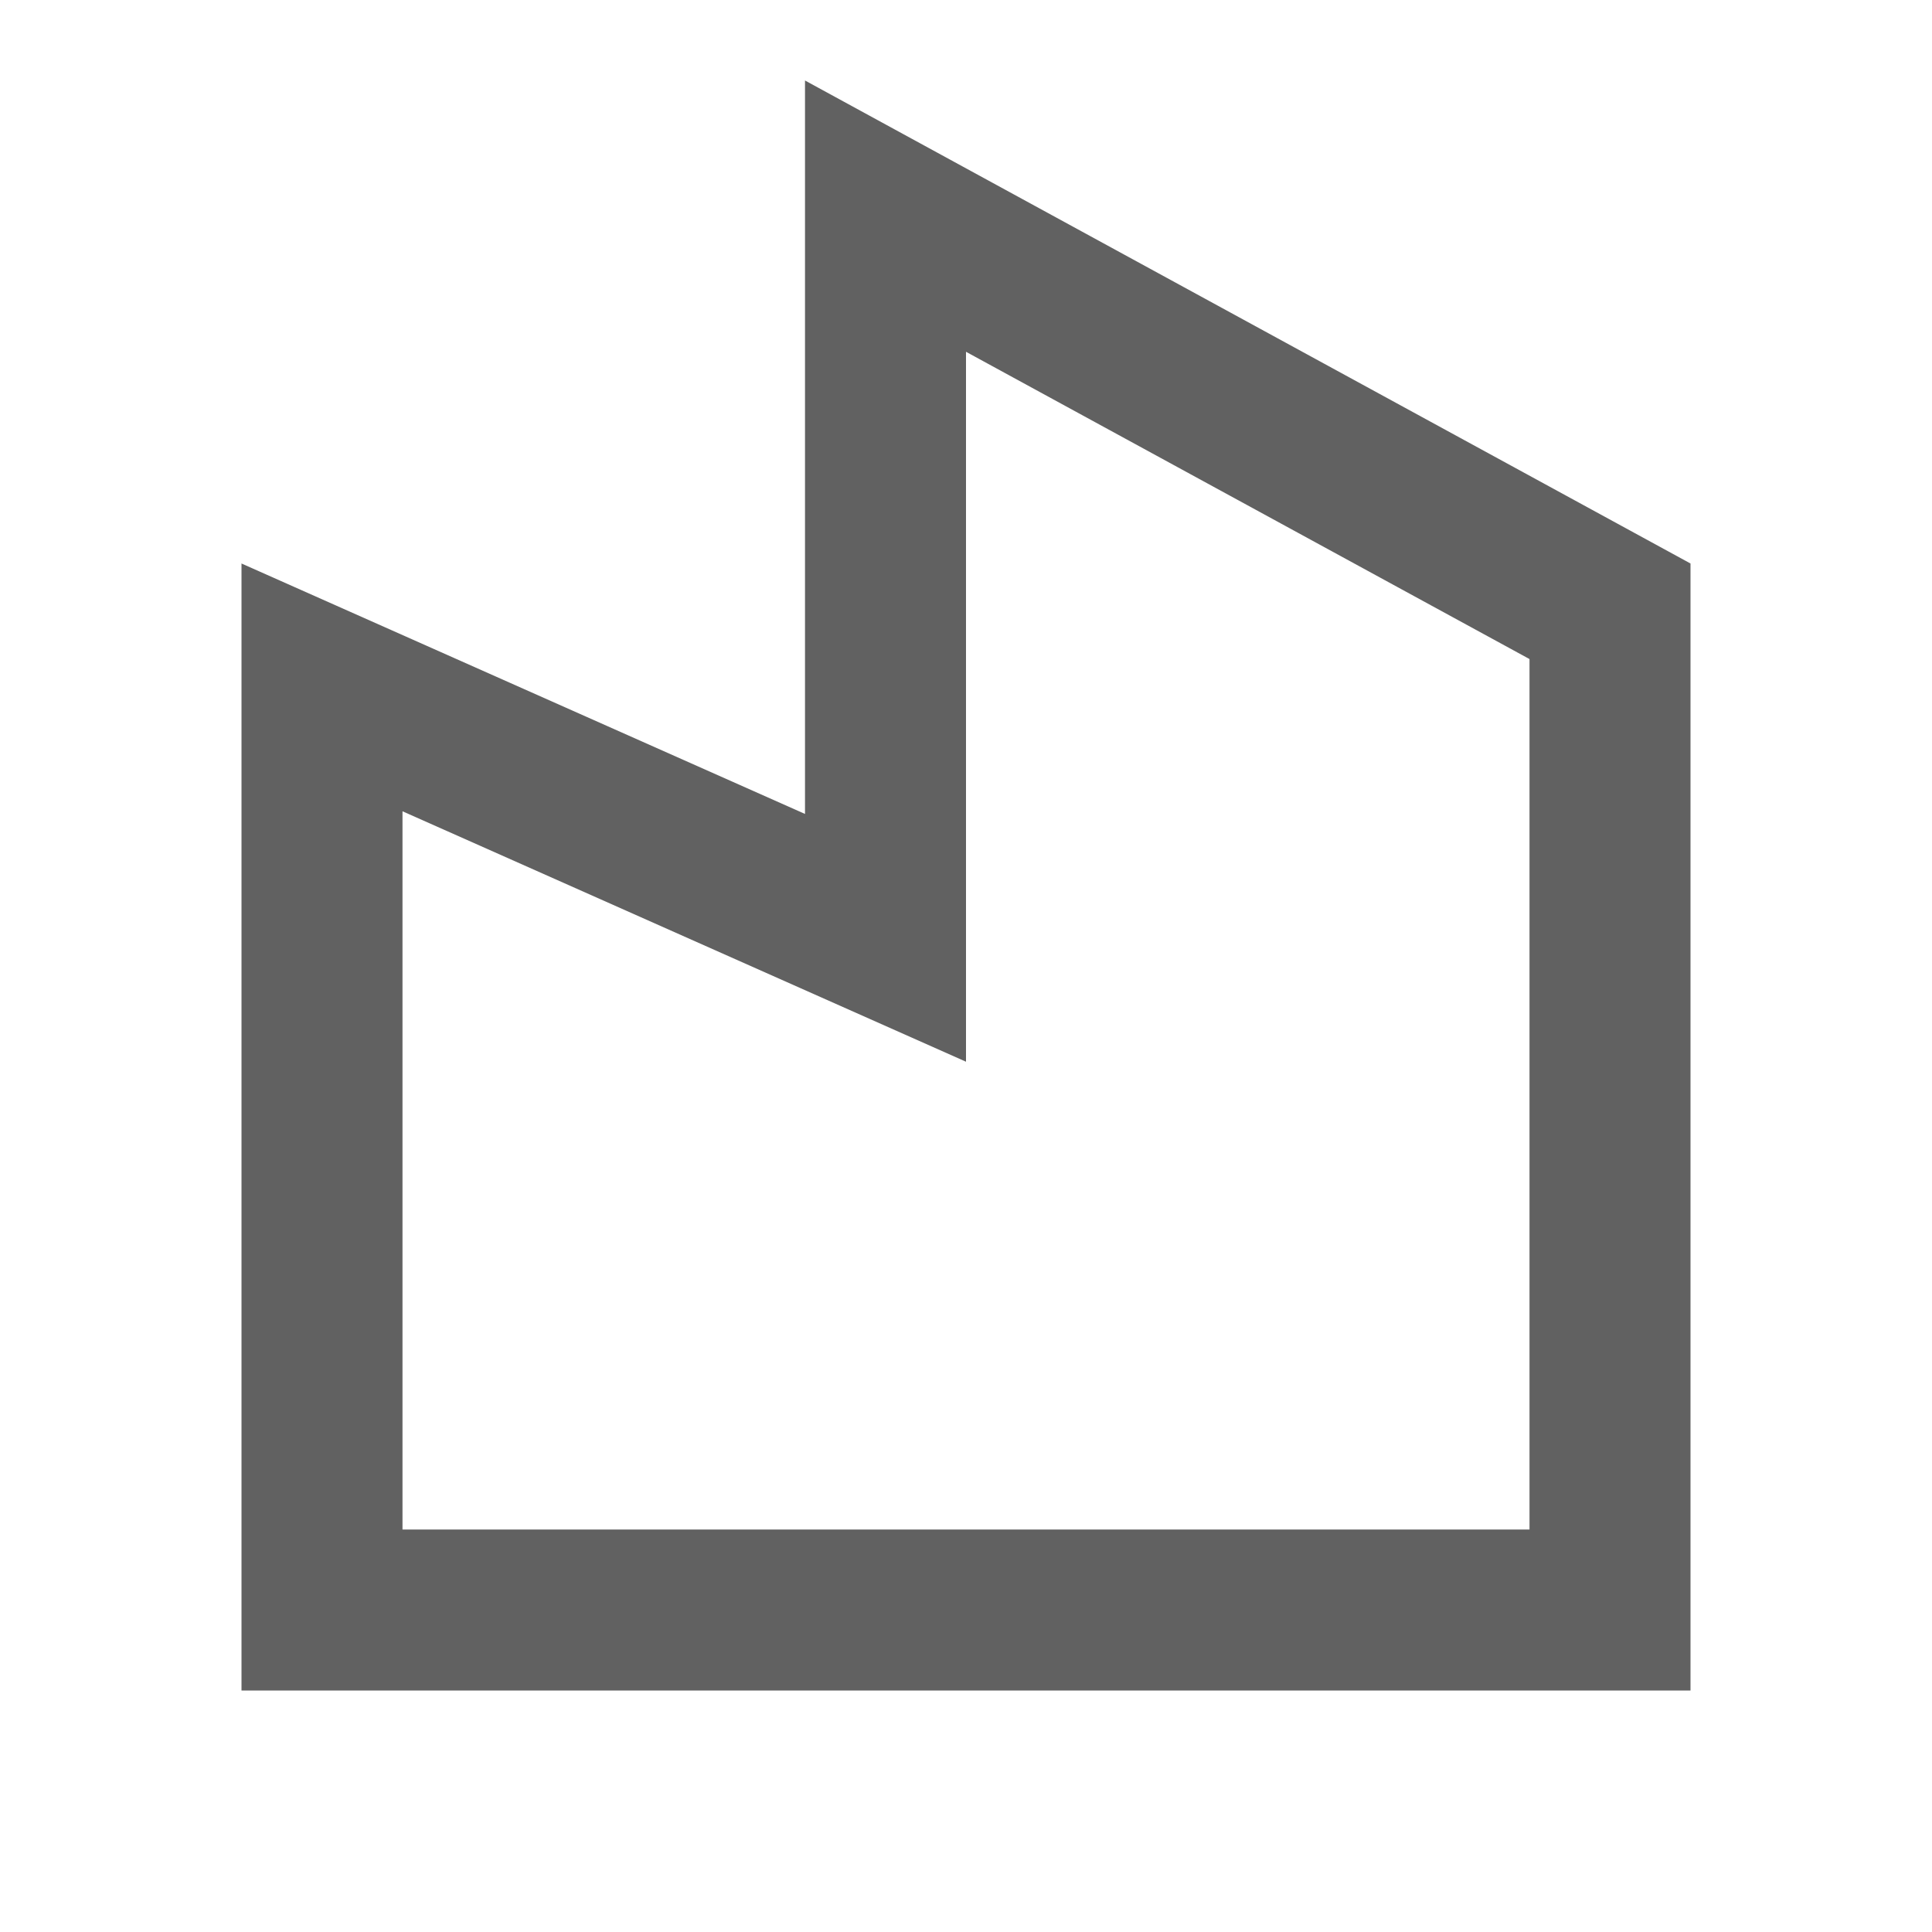
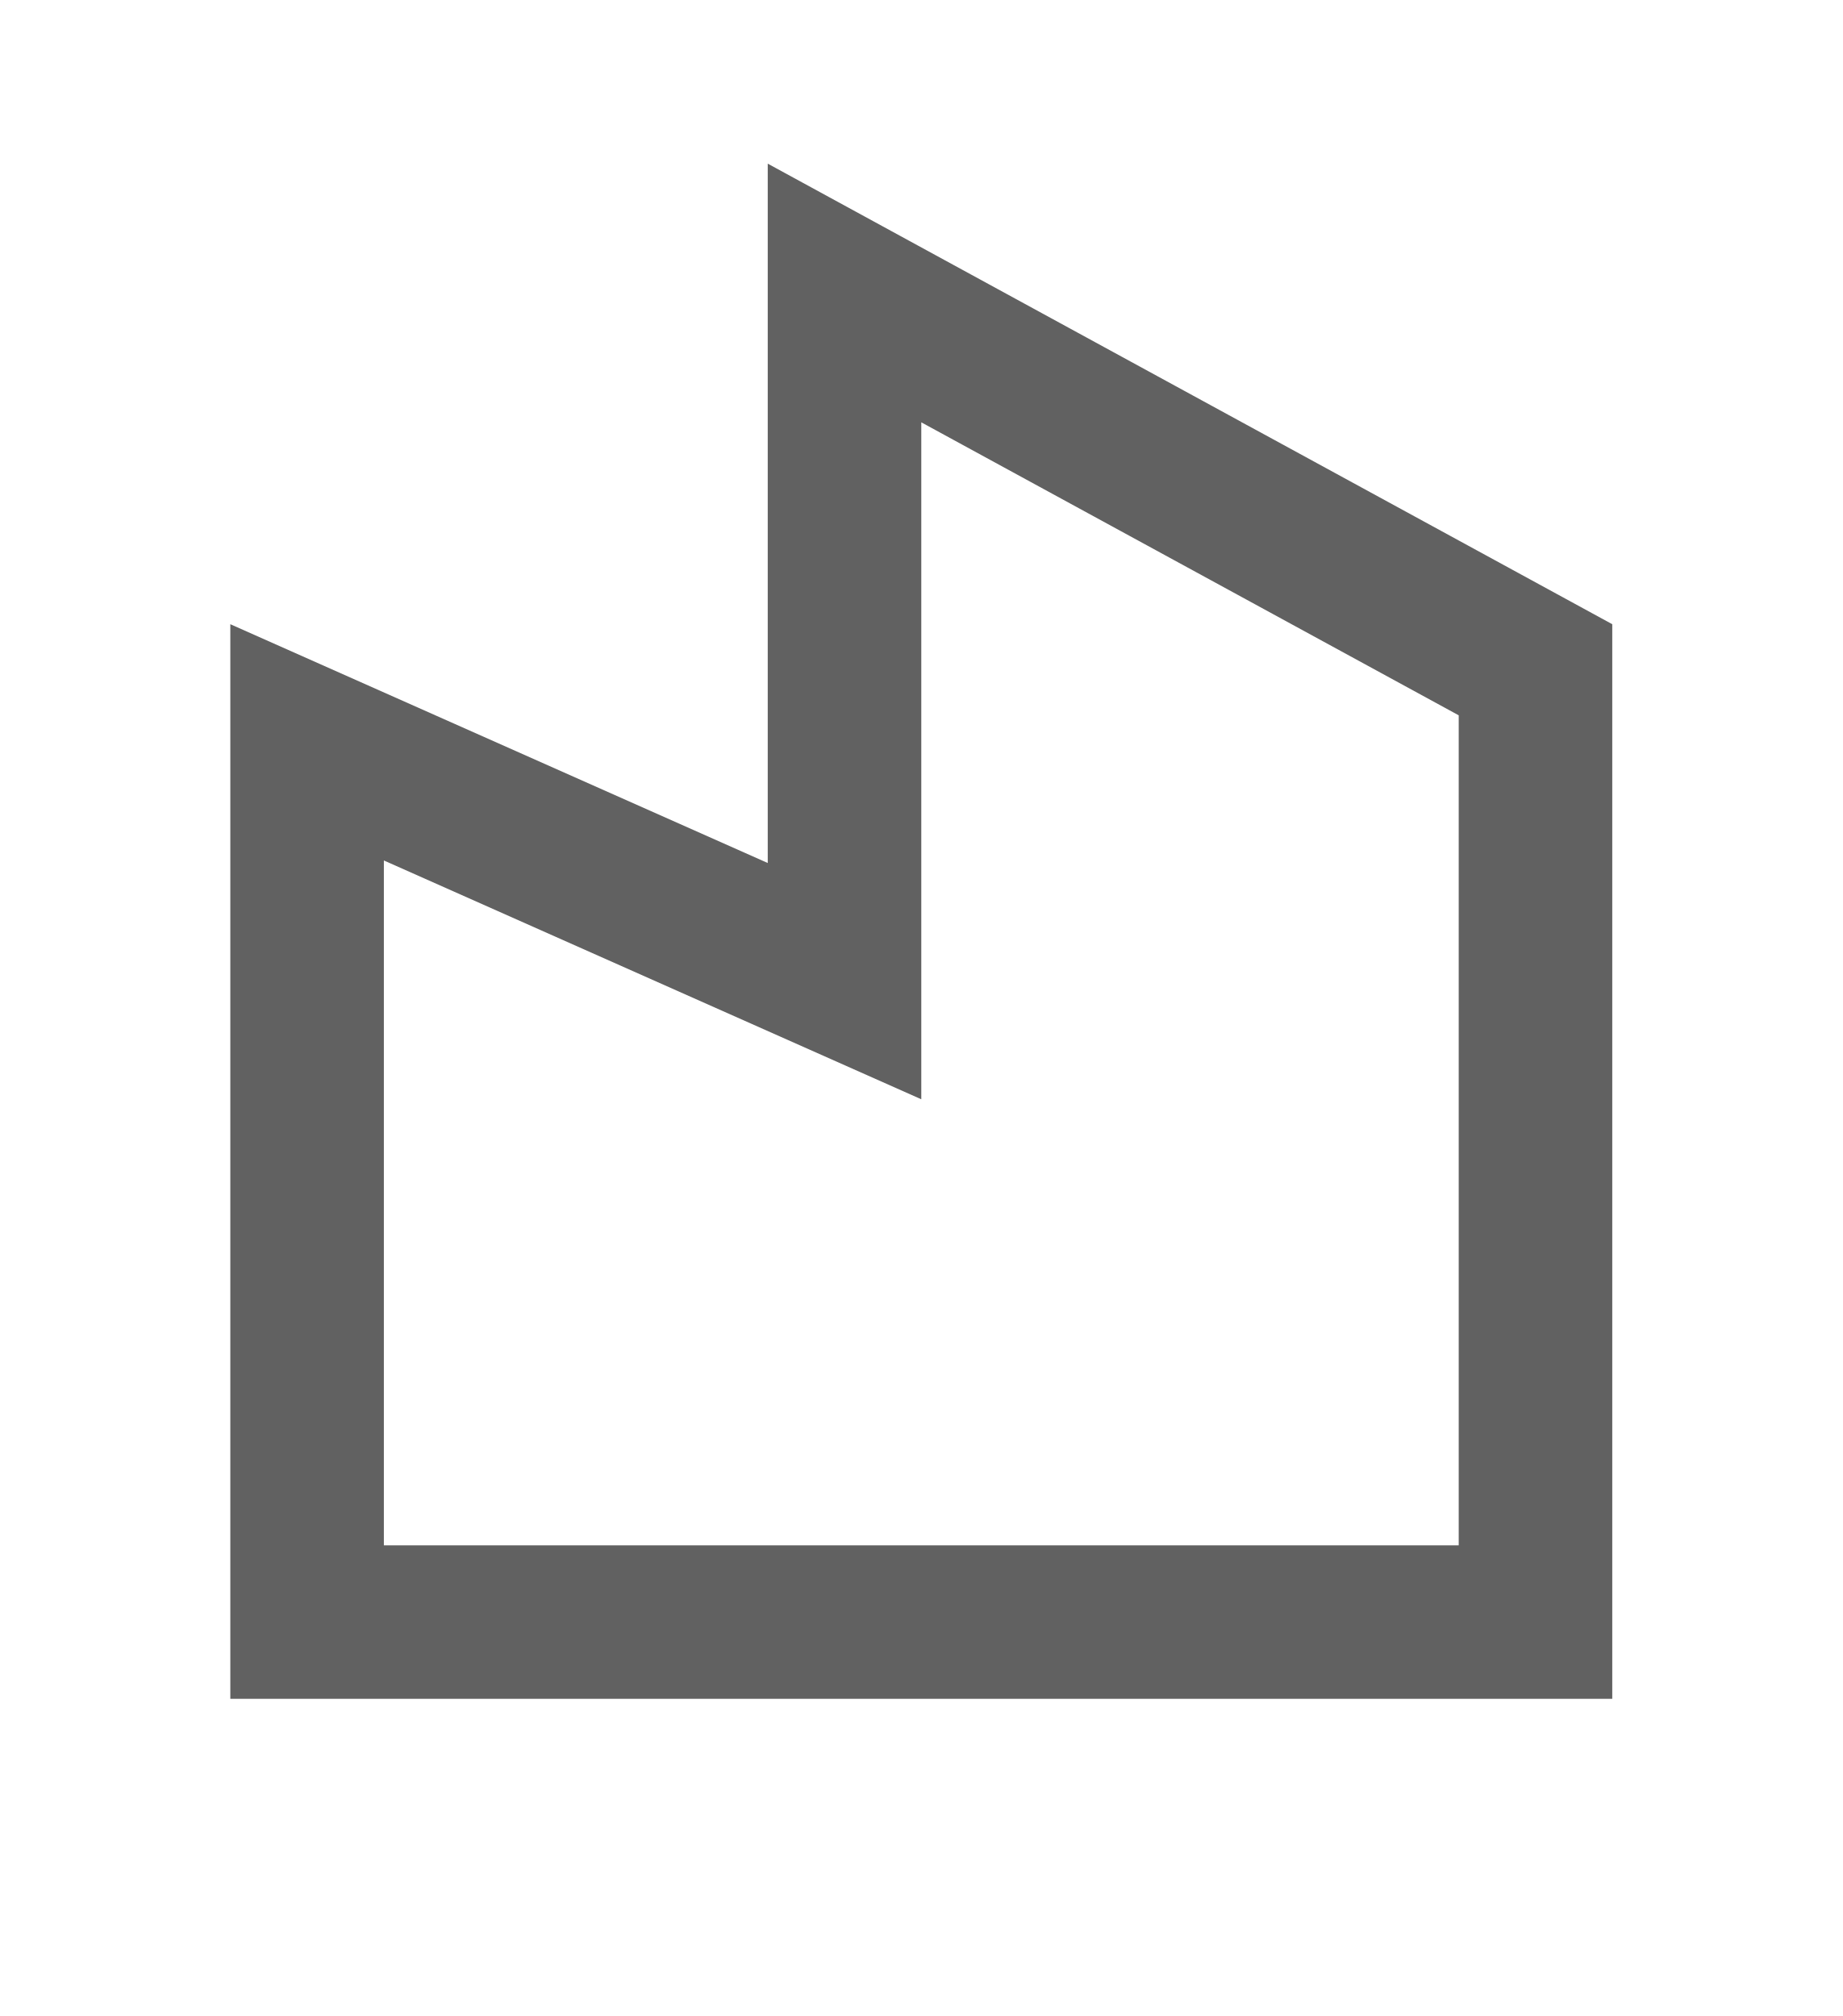
- <svg xmlns="http://www.w3.org/2000/svg" width="24" height="24" viewBox="0 0 24 24" fill="none">
+ <svg xmlns="http://www.w3.org/2000/svg" width="13.25" height="14.5" viewBox="0 0 24 24" fill="none">
  <path d="M10 10.111V1L21 7V21H3V7L10 10.111ZM12 4.369V13.189L5 10.078V19H19V8.187L12 4.37V4.369Z" fill="#616161" />
</svg>
